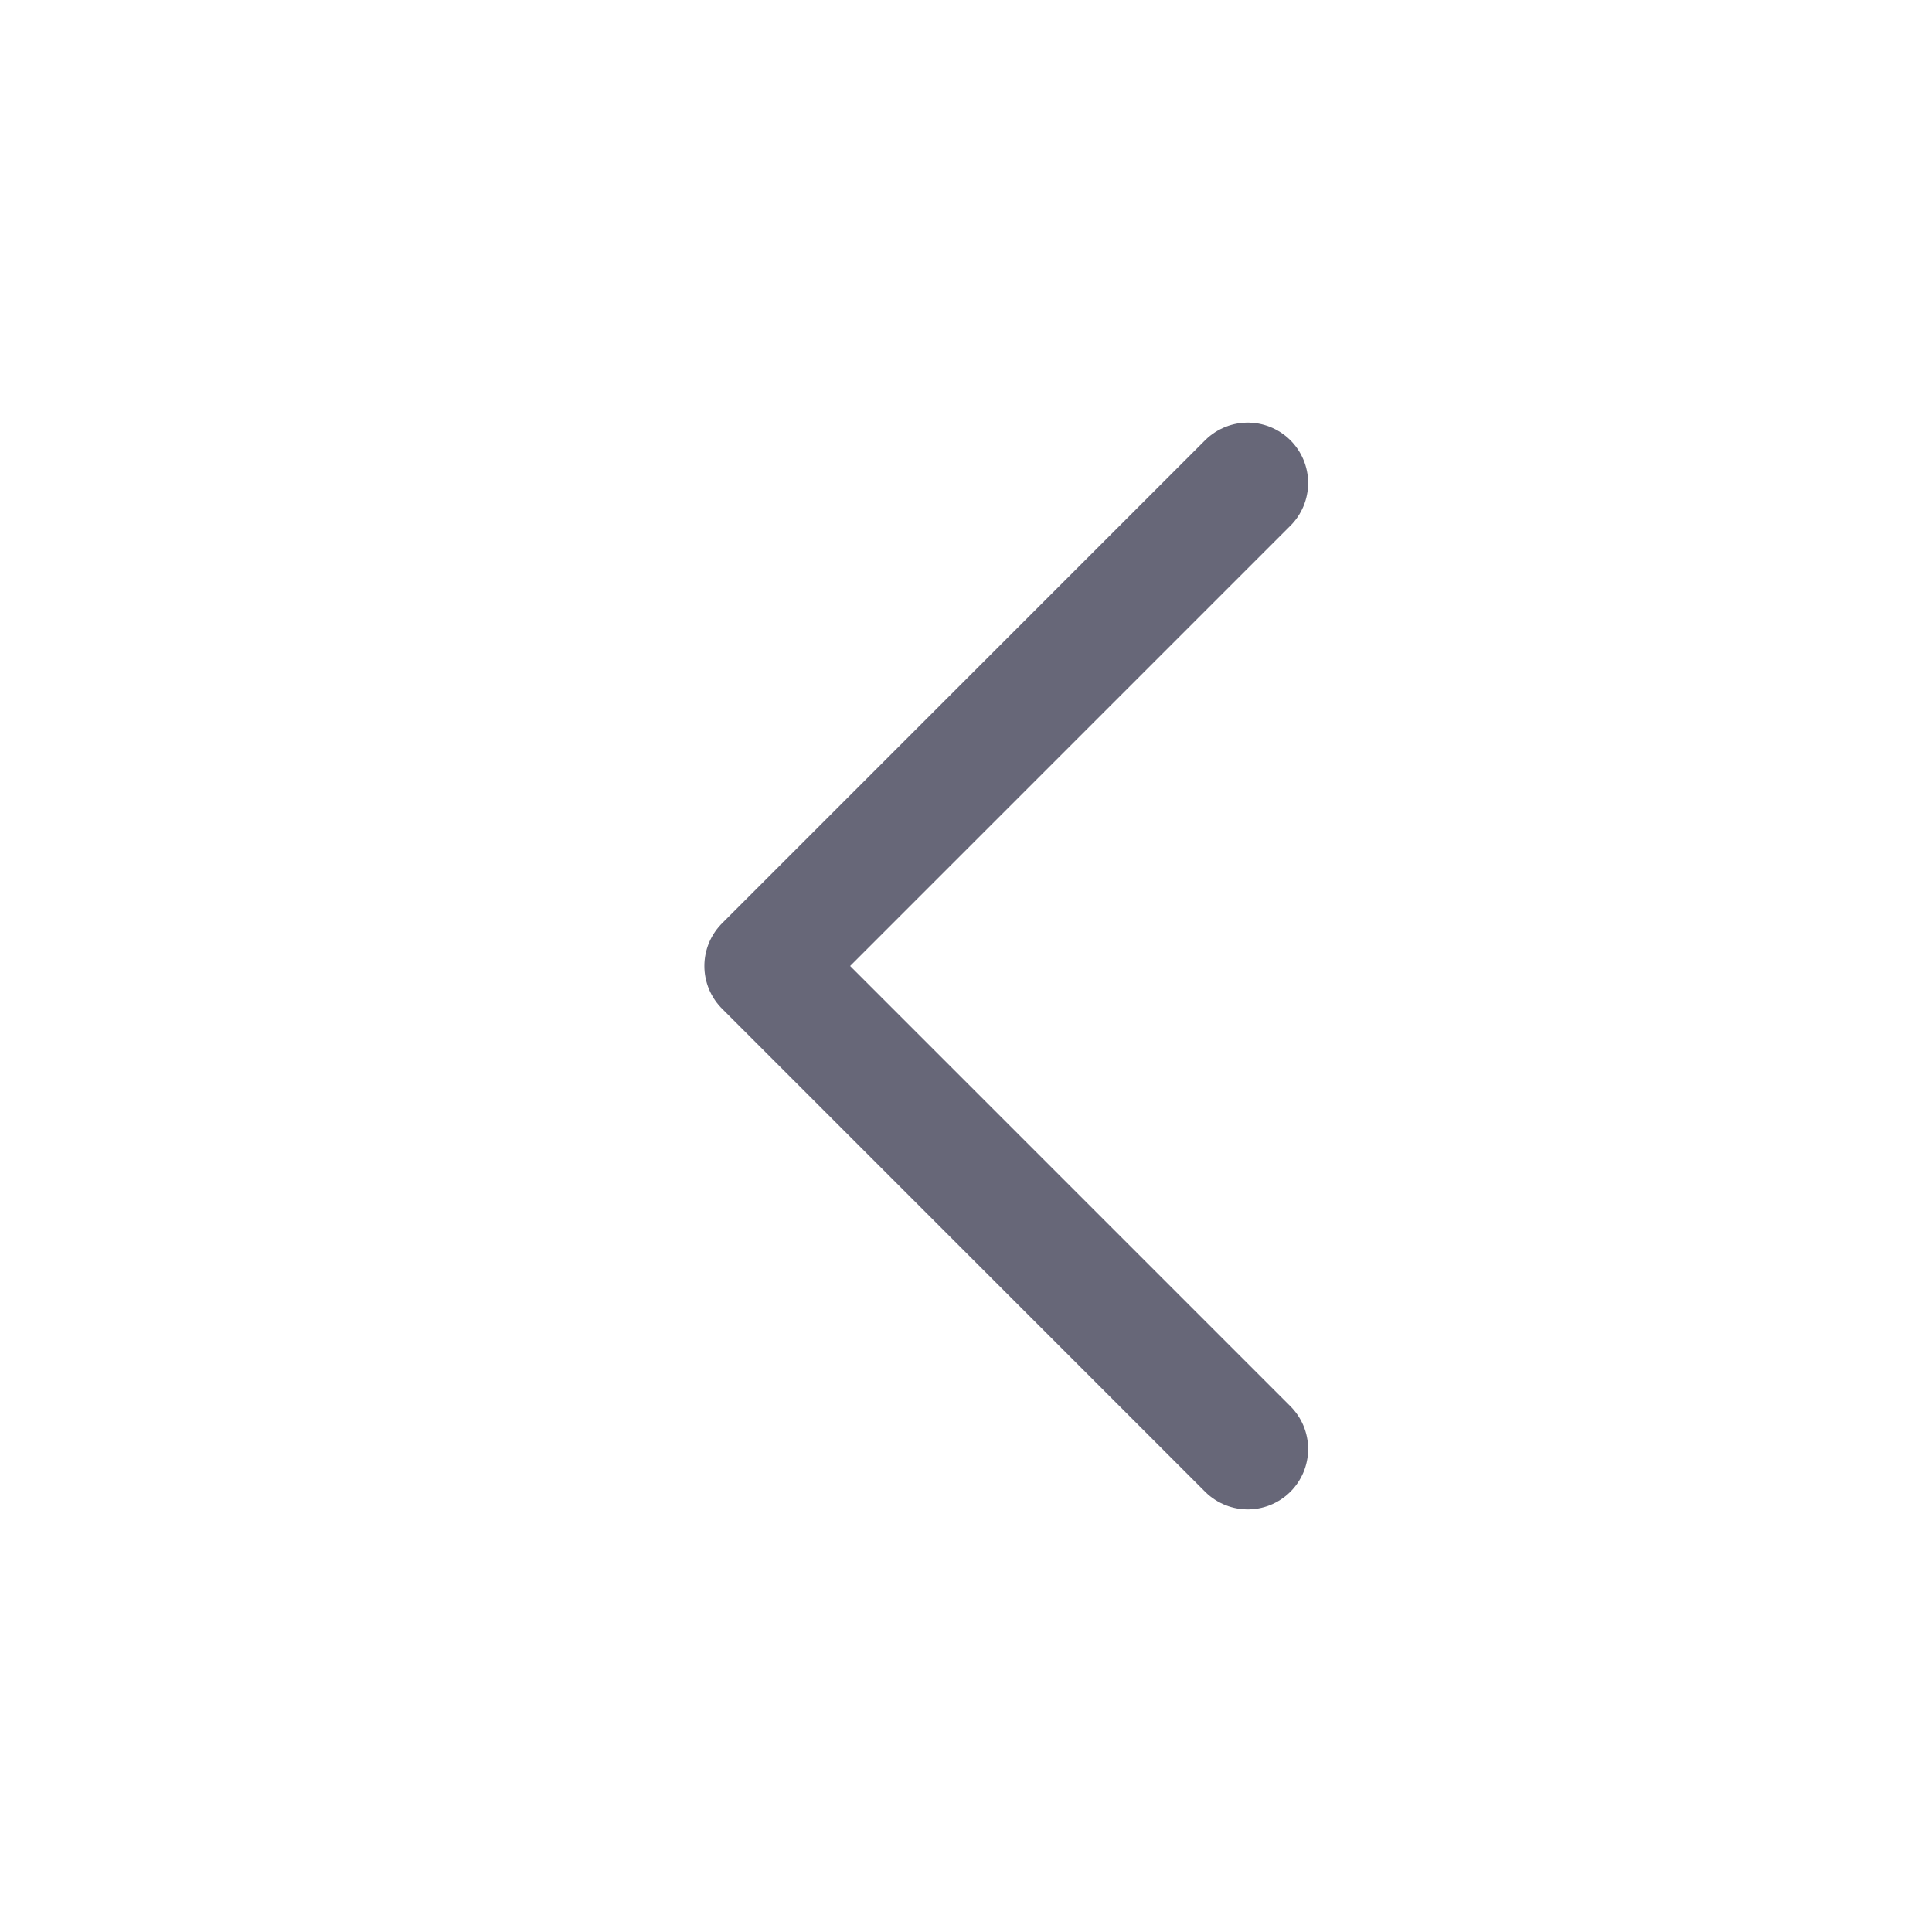
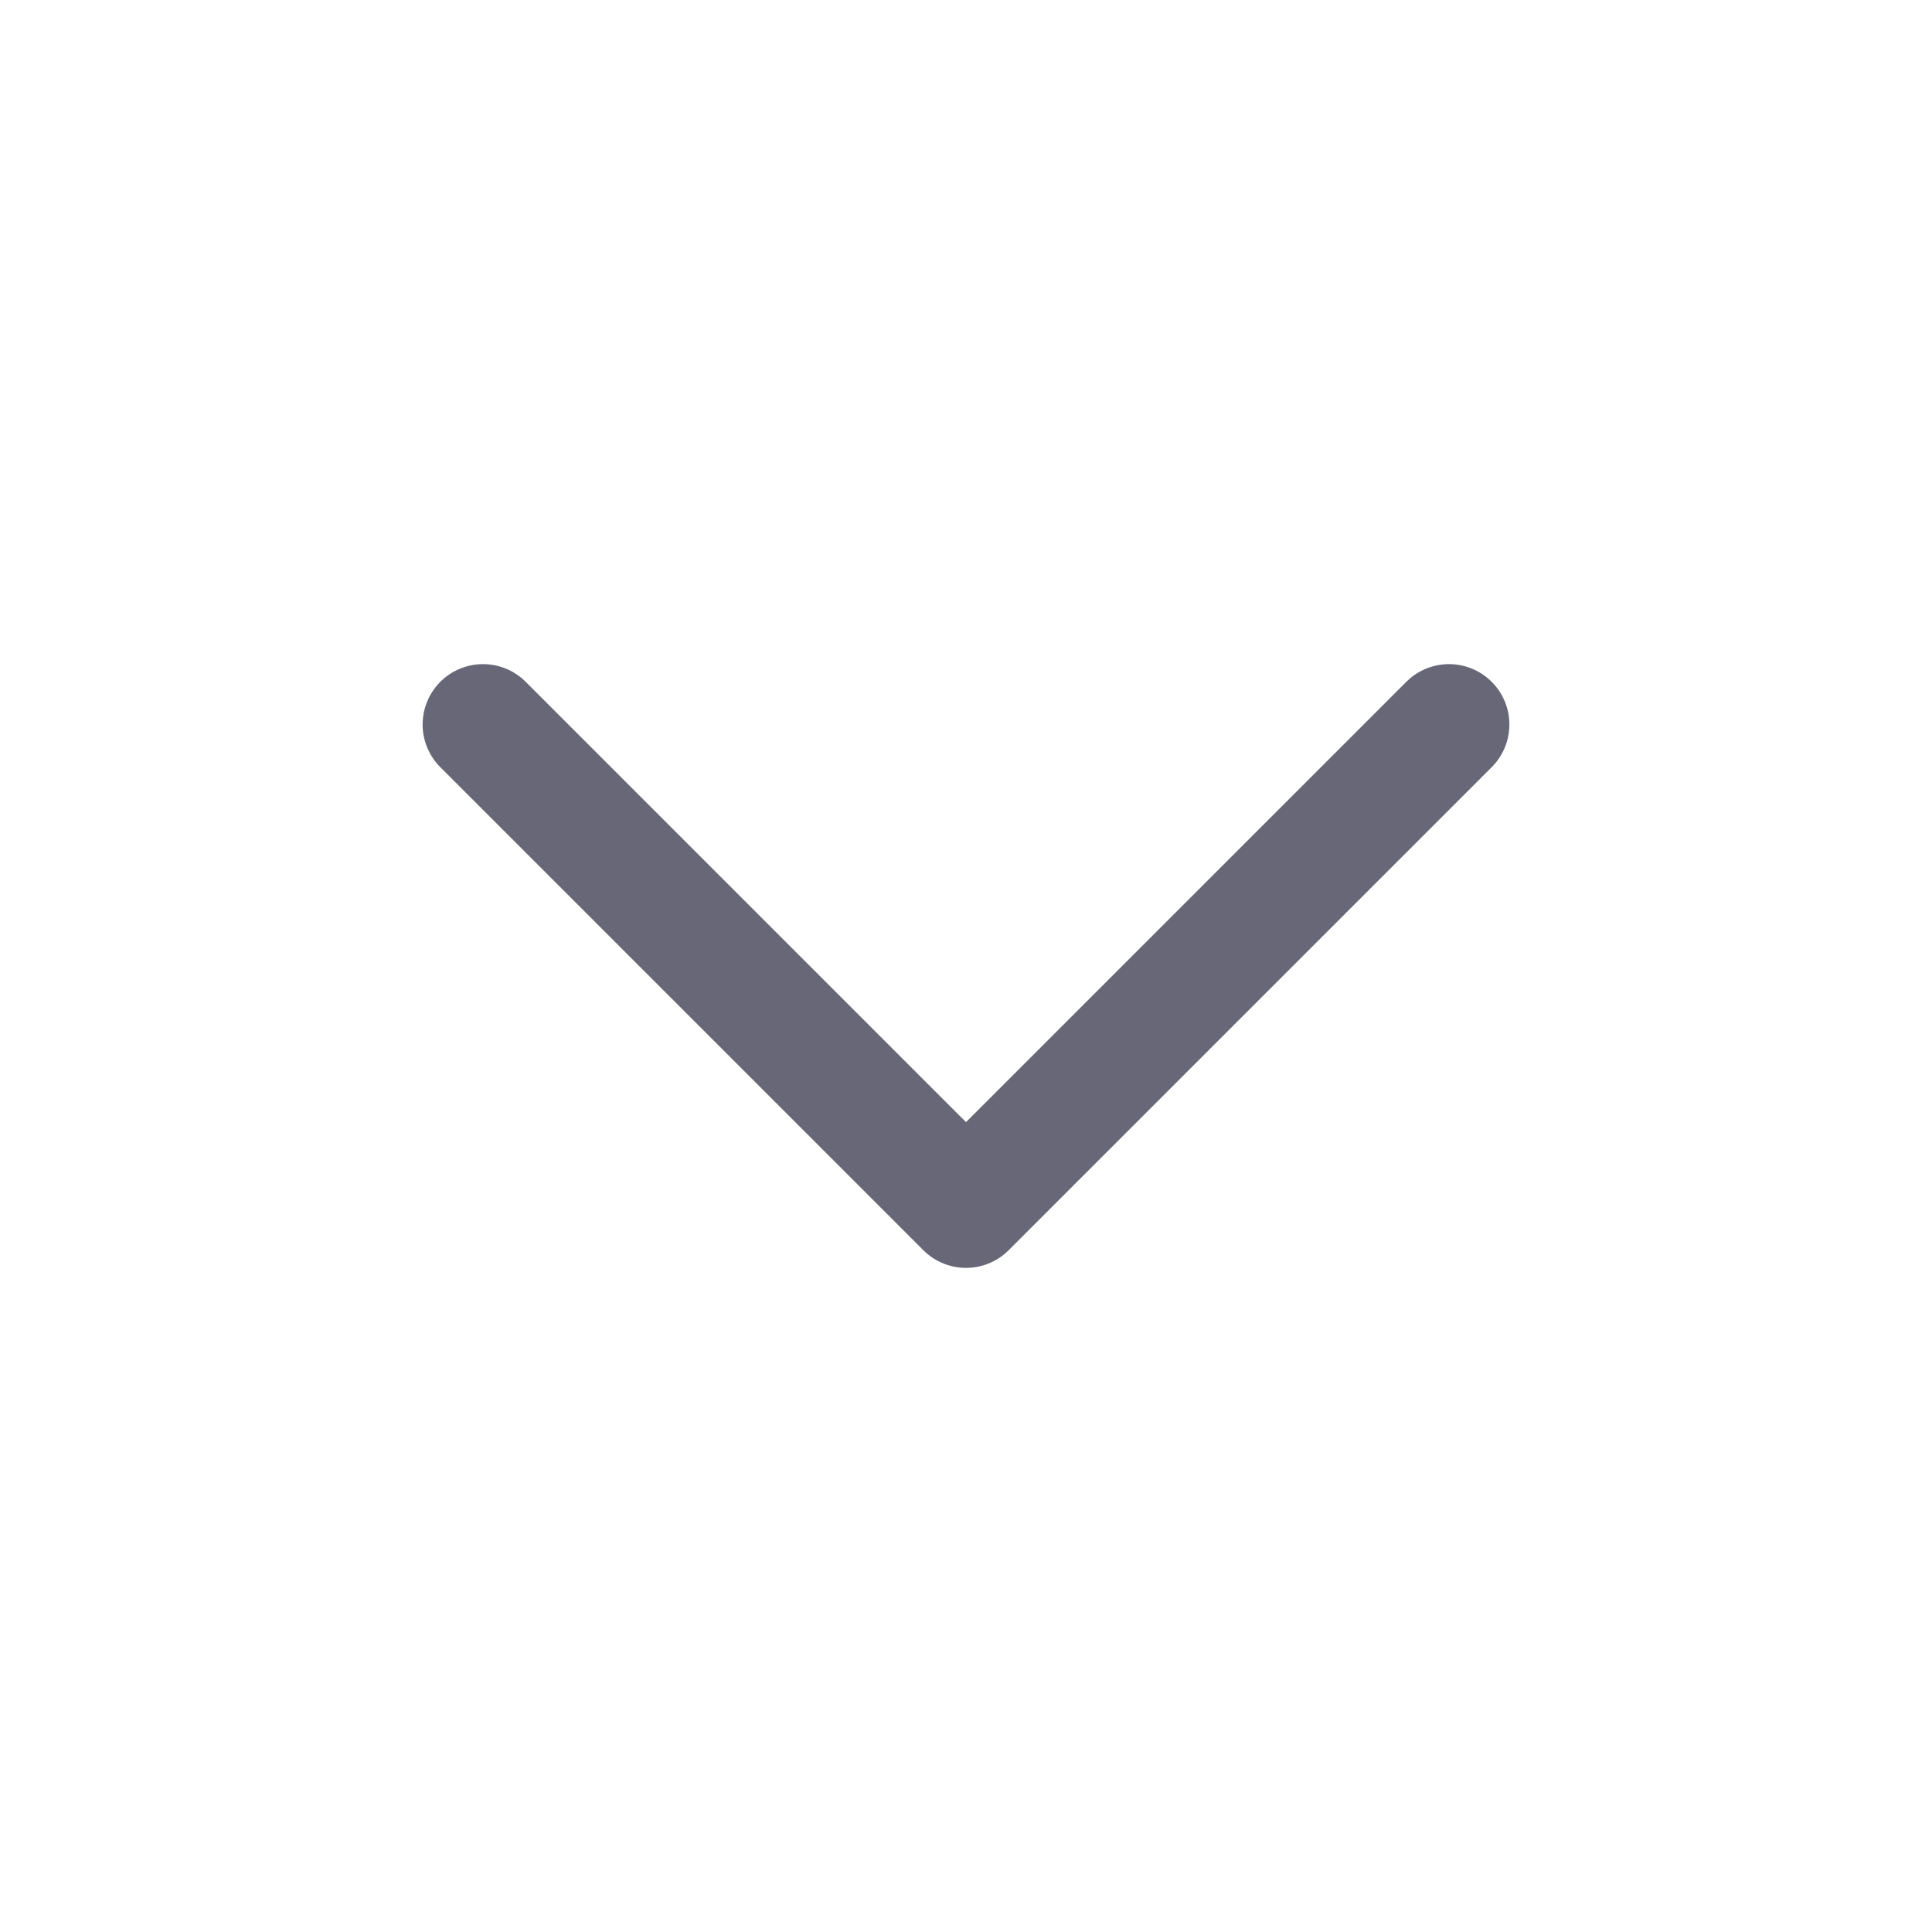
<svg xmlns="http://www.w3.org/2000/svg" width="24" height="24" viewBox="0 0 24 24" fill="none">
-   <path d="M15.5 18L9.5 12L15.5 6" stroke="#676778" stroke-width="1.5" stroke-linecap="round" stroke-linejoin="round" />
+   <path d="m6 9 6 6 6-6" stroke="#676778" stroke-width="1.5" stroke-linecap="round" stroke-linejoin="round" />
</svg>
